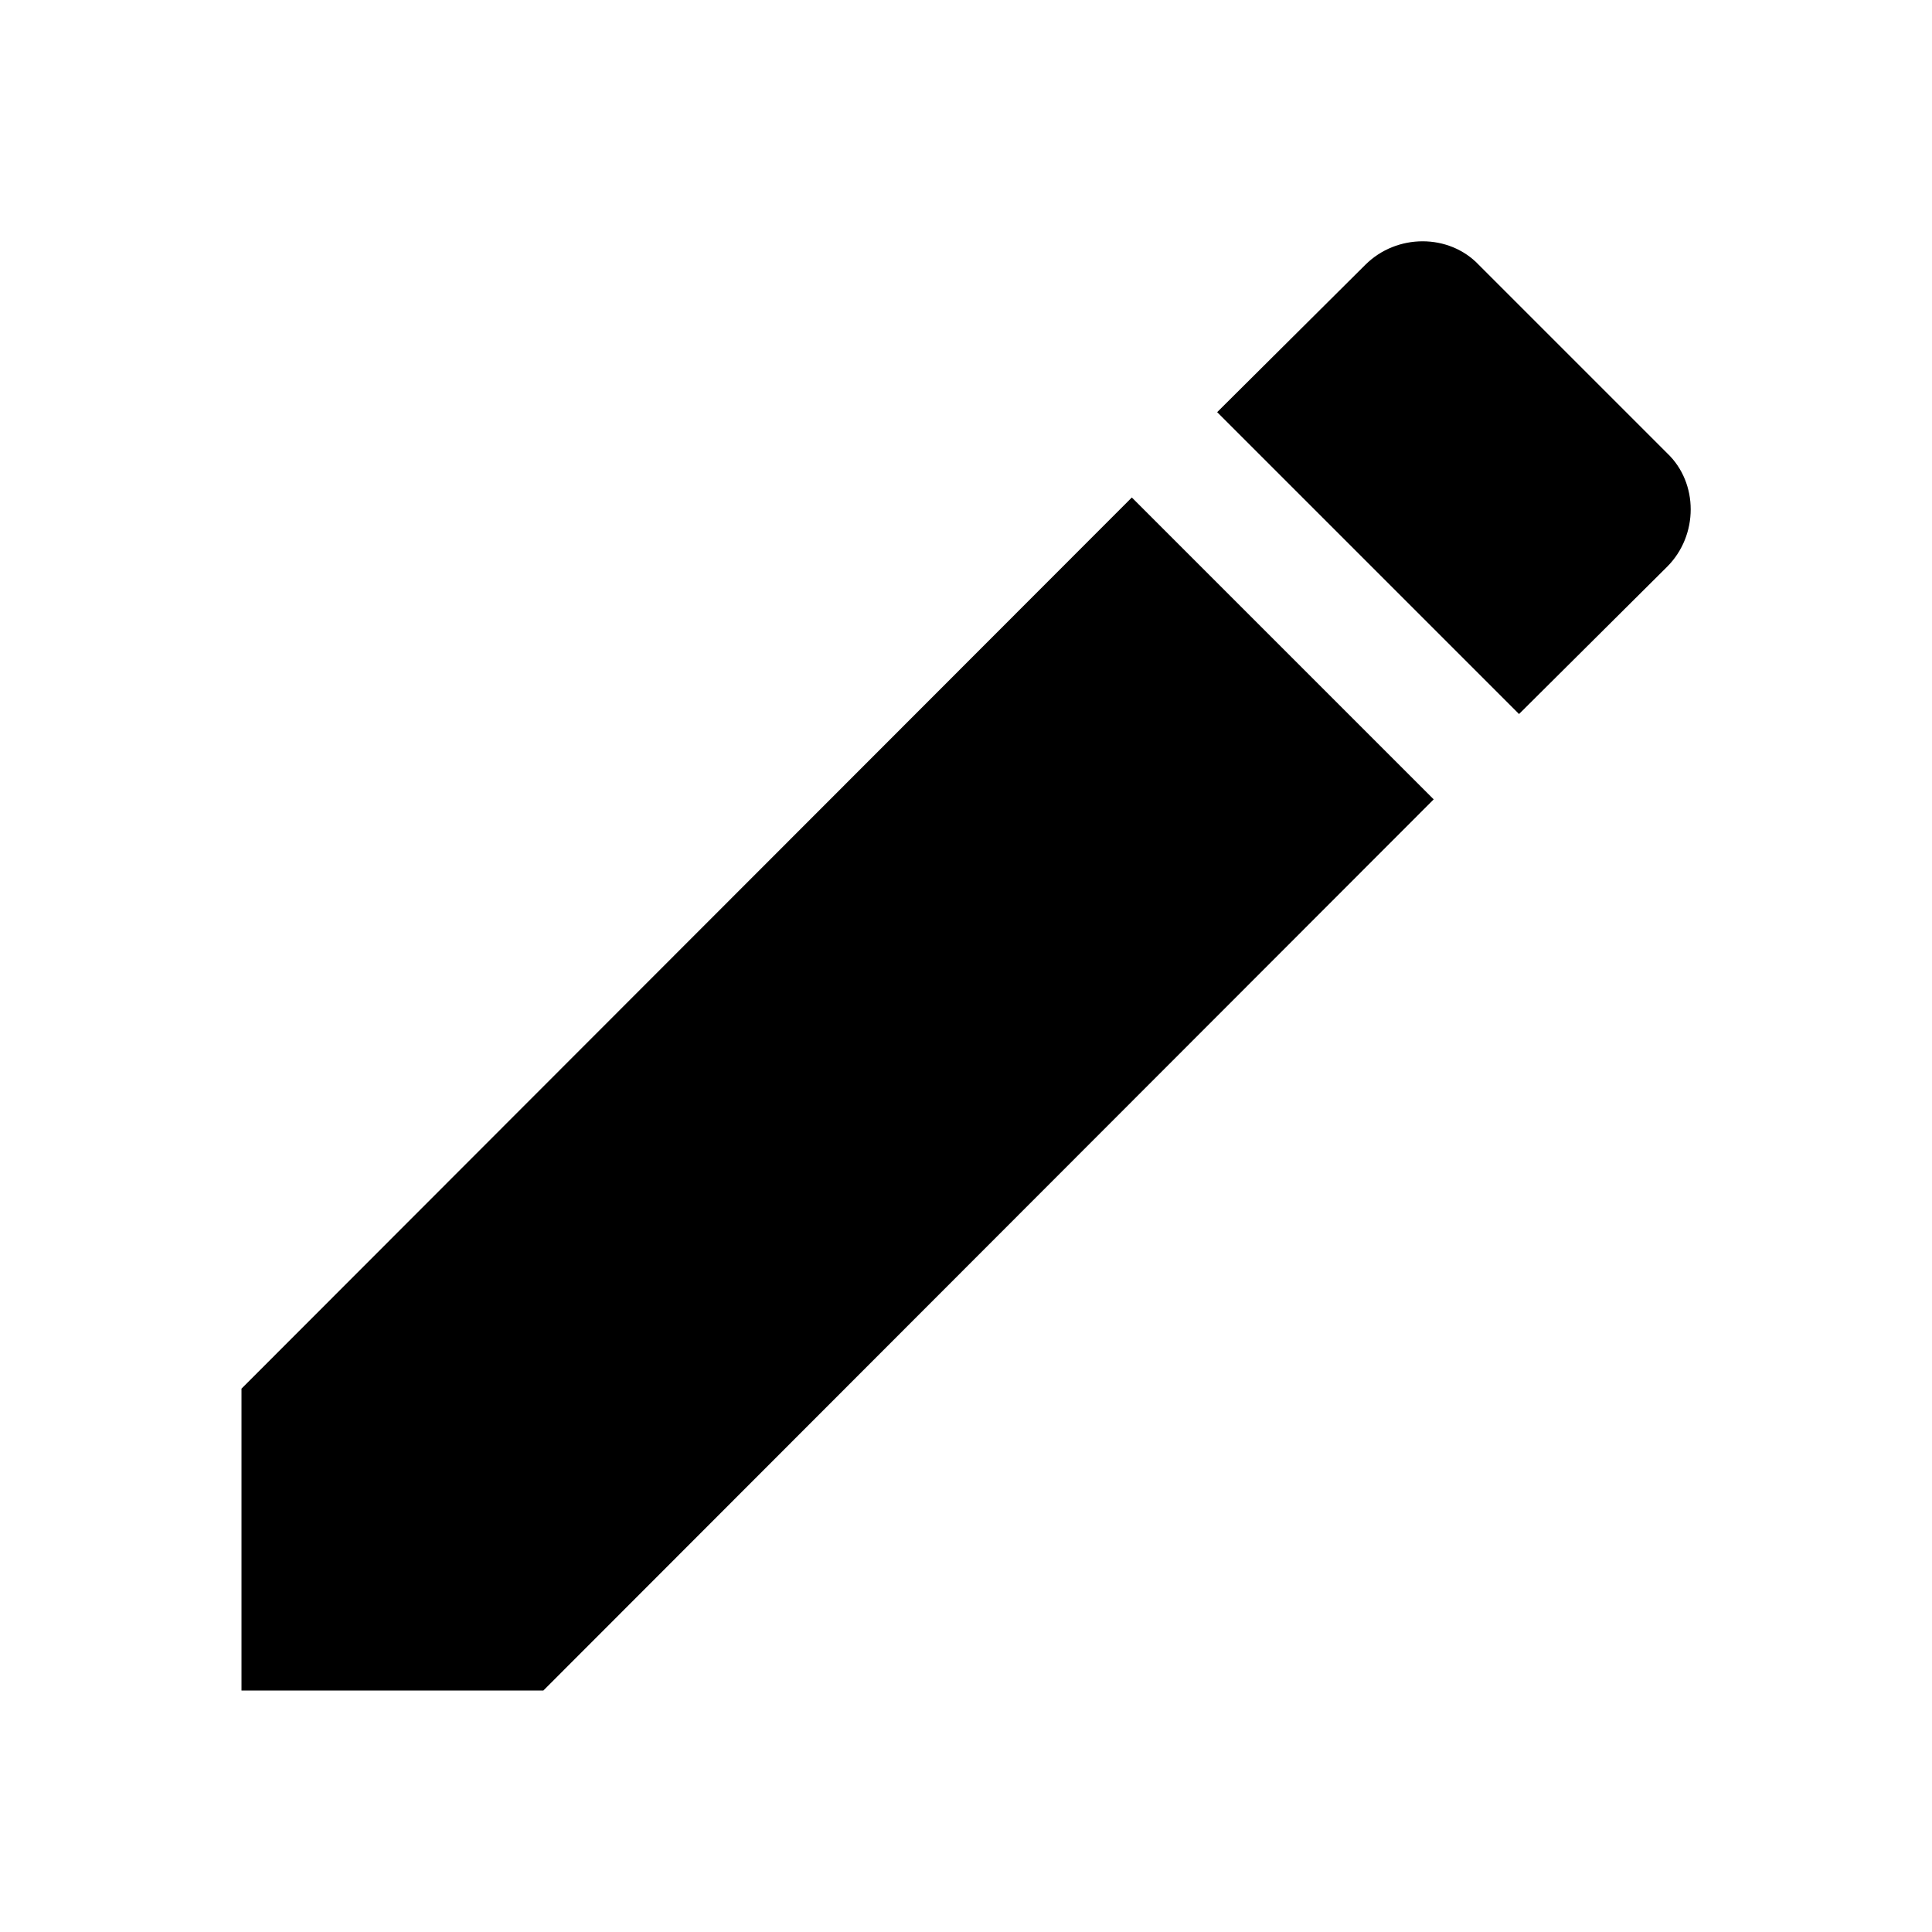
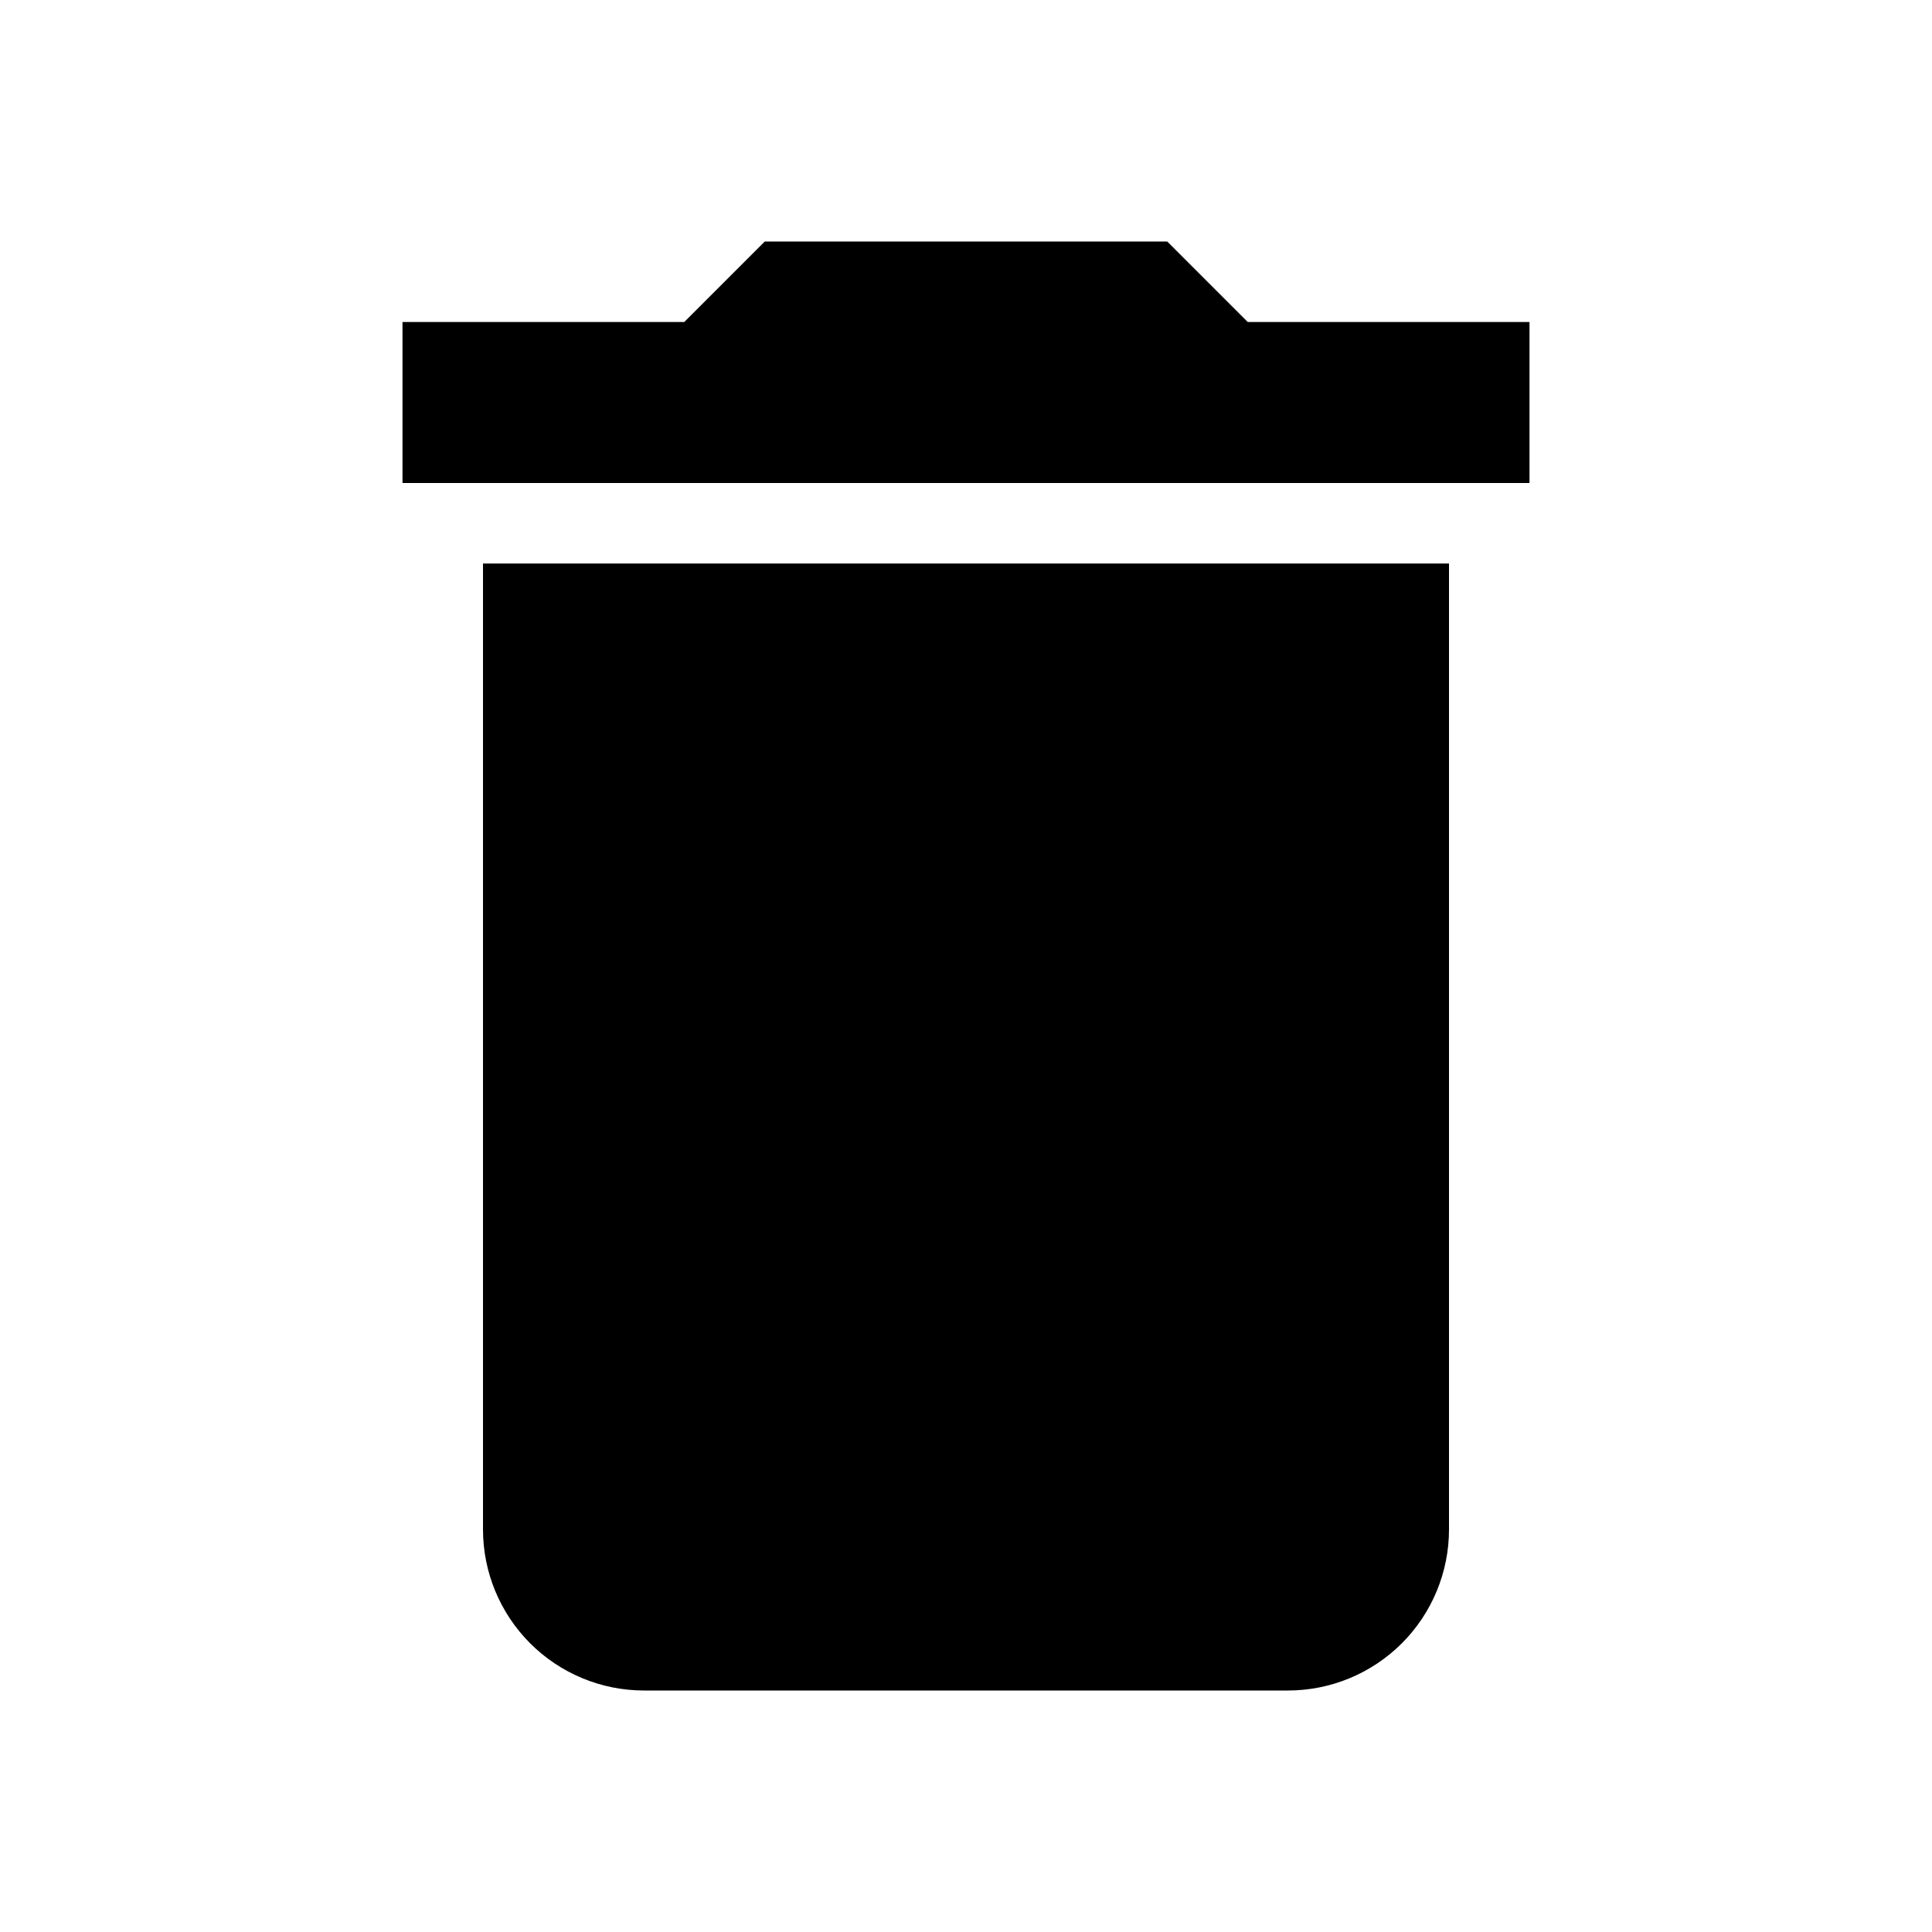
<svg xmlns="http://www.w3.org/2000/svg" width="24" height="24" viewBox="0 0 24 24" fill="none">
-   <path d="M20.71 7.04C21.1 6.65 21.1 6 20.71 5.63L18.37 3.29C18 2.9 17.35 2.9 16.96 3.29L15.12 5.12L18.87 8.87M3 17.25V21H6.75L17.81 9.93L14.06 6.18L3 17.25Z" fill="black" />
+   <path d="M19 4H15.5L14.5 3H9.5L8.5 4H5V6H19M6 19C6 19.53 6.211 20.039 6.586 20.414C6.961 20.789 7.47 21 8 21H16C16.53 21 17.039 20.789 17.414 20.414C17.789 20.039 18 19.53 18 19V7H6V19Z" fill="black" />
</svg>
